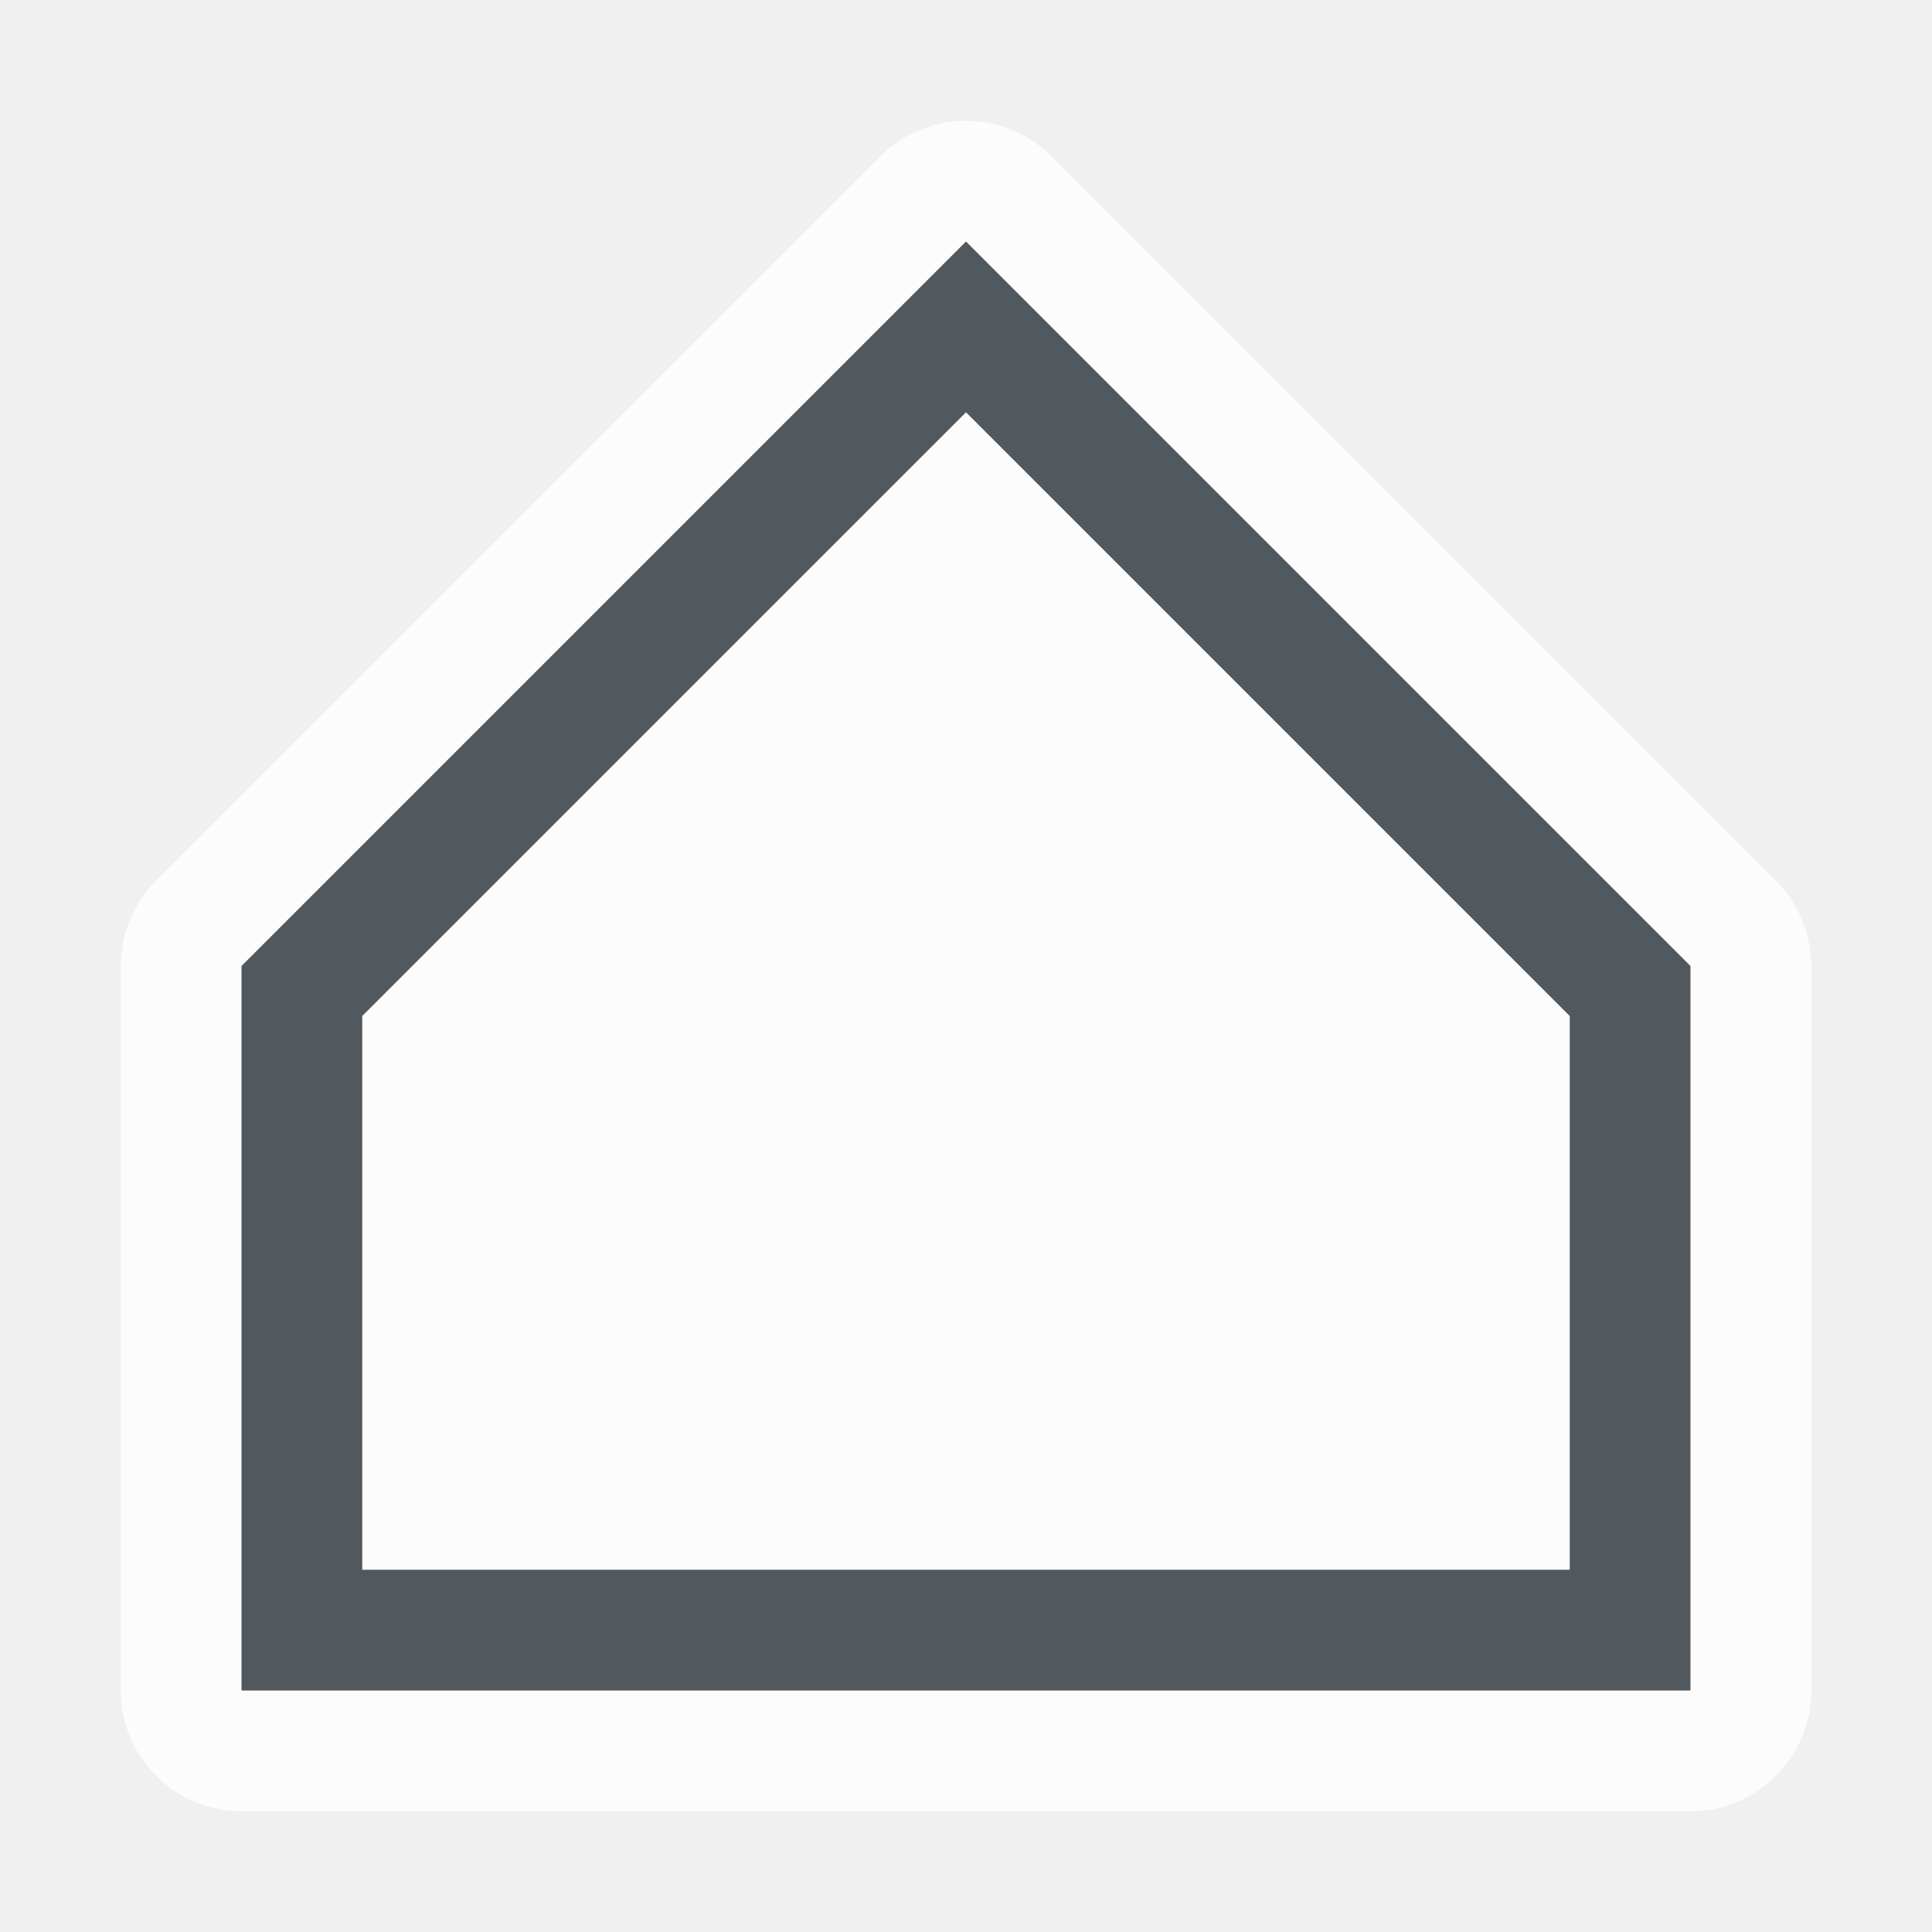
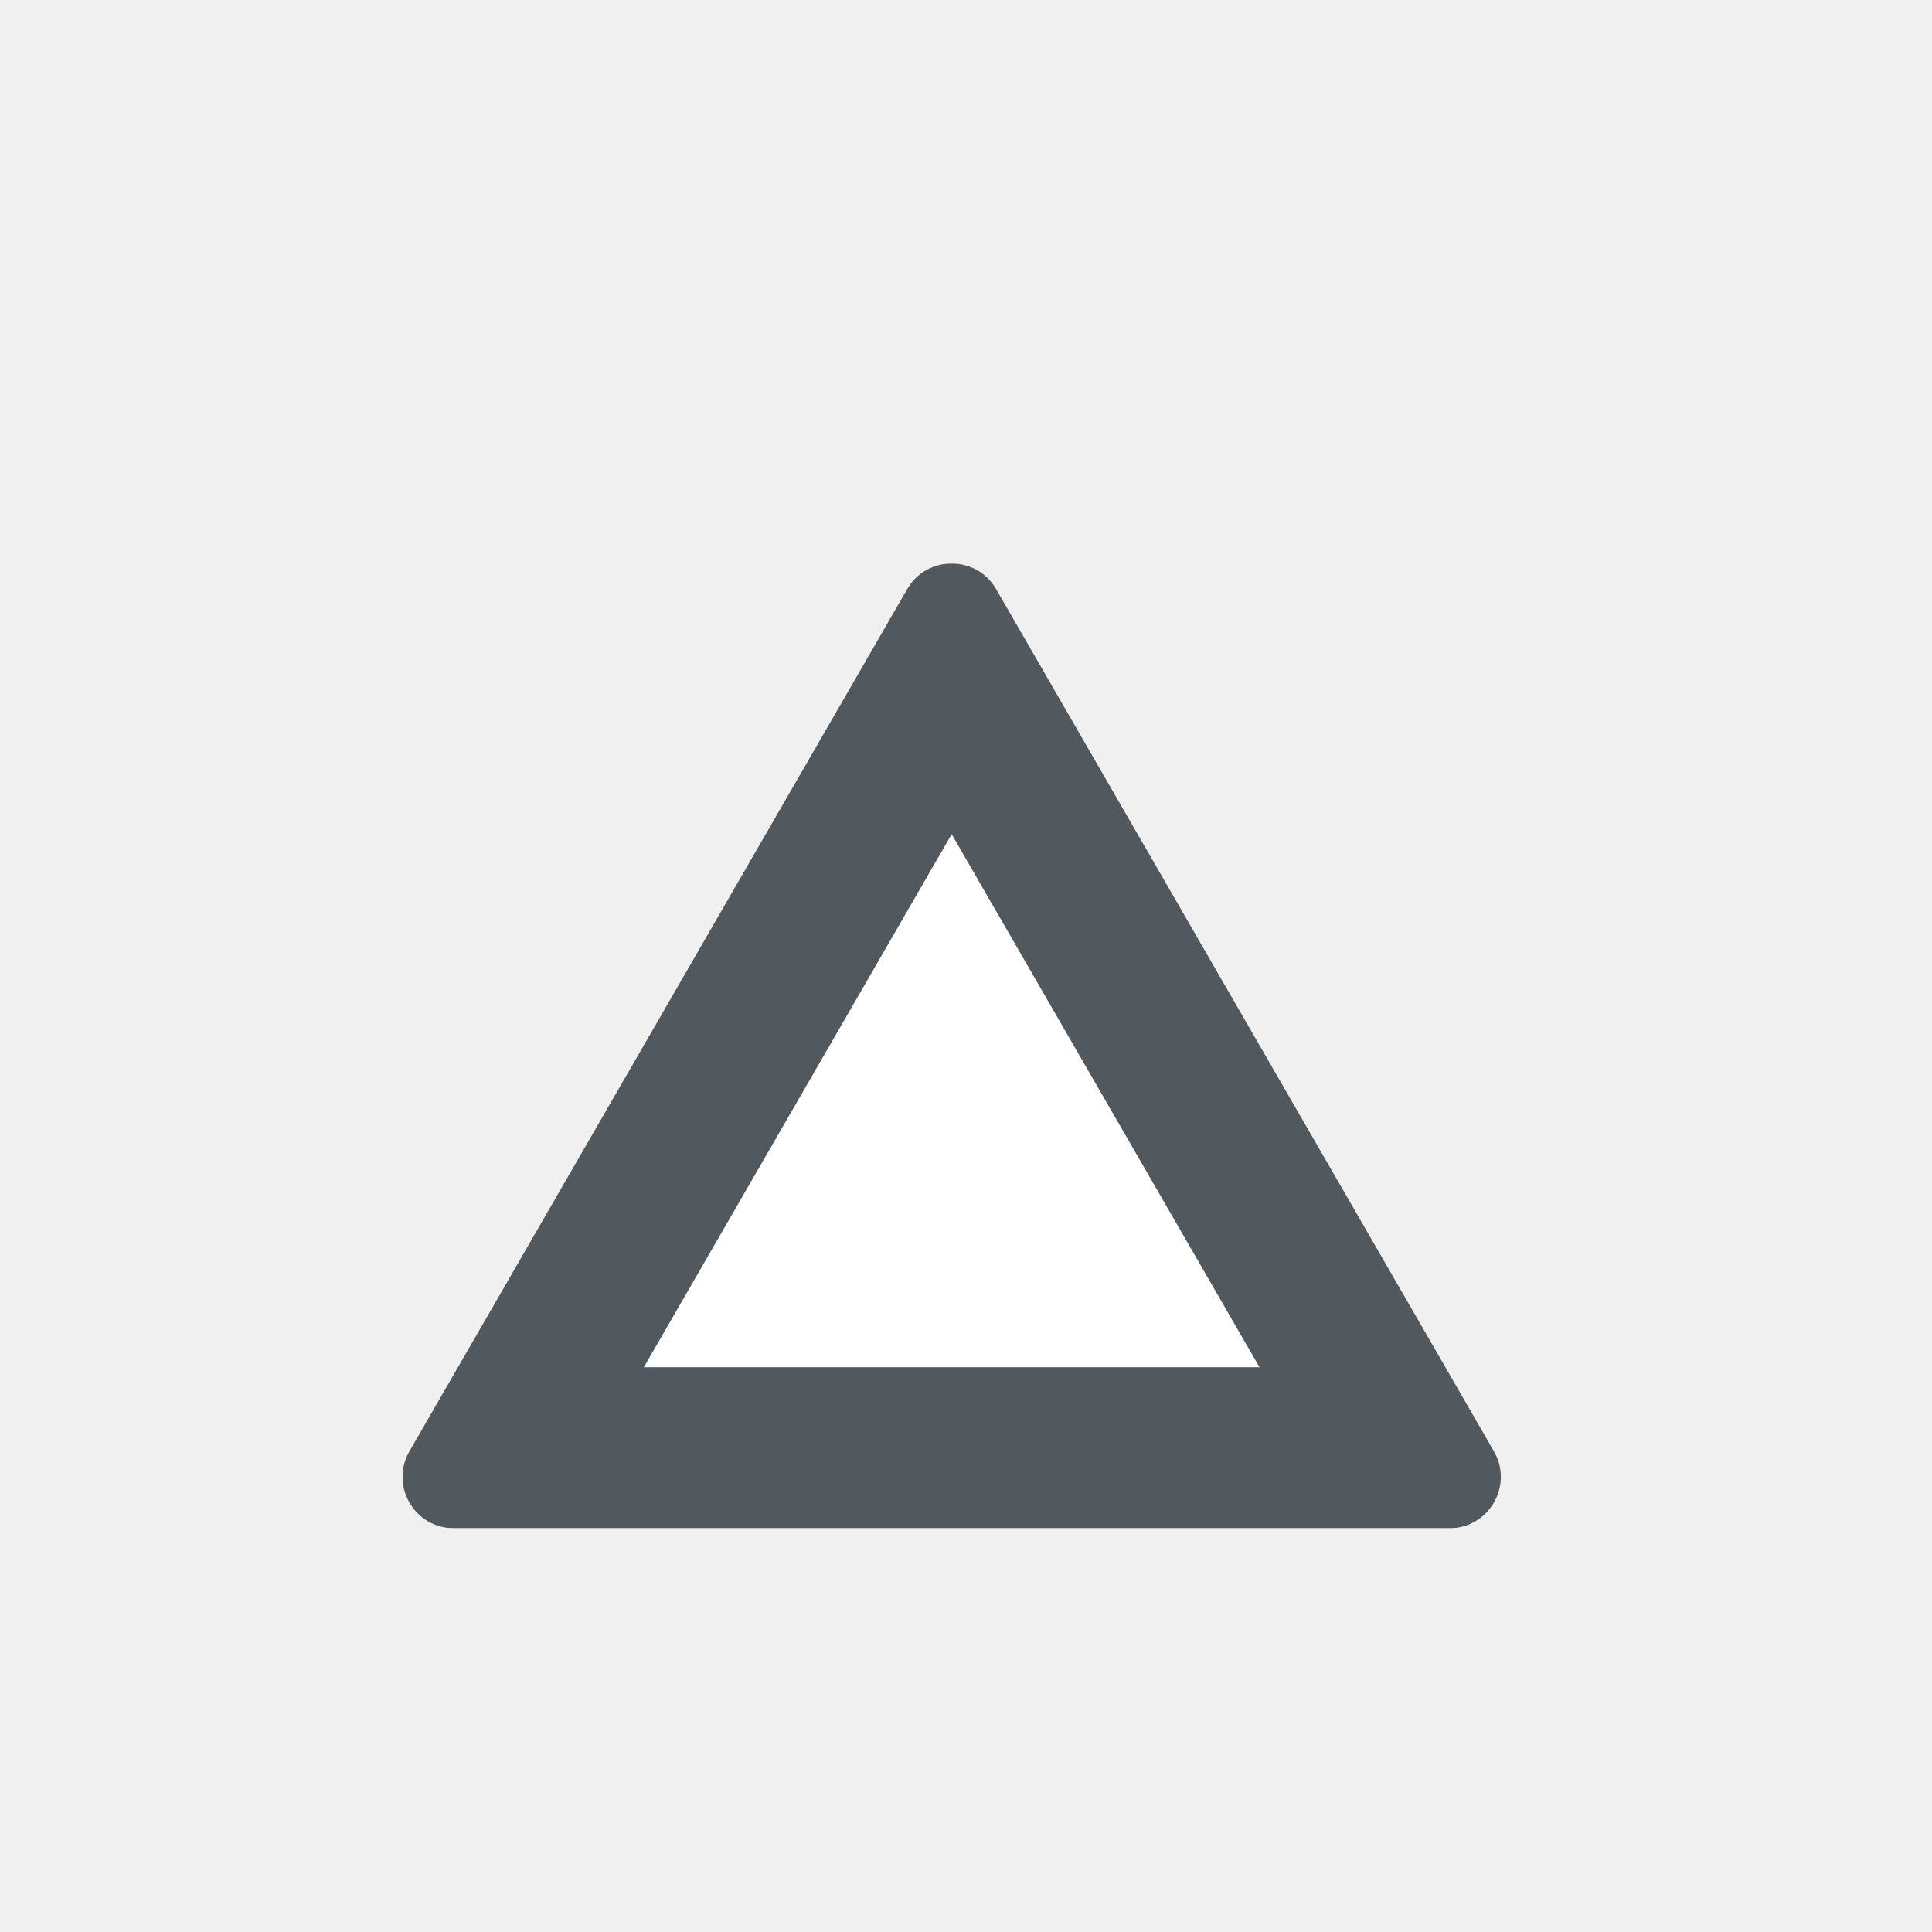
- <svg xmlns="http://www.w3.org/2000/svg" version="1.0" id="Layer_1" x="0px" y="0px" width="32px" height="32px" viewBox="0 0 32 32" enable-background="new 0 0 32 32" xml:space="preserve">
-   <g opacity="0.8">
-     <path fill="#FFFFFF" d="M28,30H4c-1.104,0-2-0.896-2-2V16c0-0.53,0.211-1.039,0.586-1.414l12-12c0.78-0.781,2.047-0.781,2.828,0   l12,12C29.789,14.961,30,15.47,30,16v12C30,29.104,29.104,30,28,30z" />
-   </g>
-   <g>
-     <path id="path-1_2_" fill="#52595E" d="M16,6.829l10,10V26H6v-9.172L16,6.829 M16,4L4,16v12h24V16L16,4L16,4z" />
+ <svg xmlns="http://www.w3.org/2000/svg" xmlns:xlink="http://www.w3.org/1999/xlink" width="24px" height="24px" viewBox="0 0 24 24" version="1.1">
+   <defs>
+     <polygon id="path-1" points="1.5275731e-16 11.999 1.5275731e-16 0.015 13.644 0.015 13.644 11.999 0 11.999" />
+   </defs>
+   <g id="Symbols" stroke="none" stroke-width="1" fill="none" fill-rule="evenodd">
+     <g id="icons/UGD-legend-camp-un">
+       <g id="Page-1" transform="translate(5, 6)">
+         <polygon id="Fill-1" fill="#FFFFFF" points="1.264 11.986 12.379 11.986 6.822 2.361" />
+         <g id="Group-4" transform="translate(0, 0.9854)">
+           <mask id="mask-2" fill="white">
+             <use xlink:href="#path-1" />
+           </mask>
+           <g id="Clip-3" />
+           <path d="M6.822,0.015 C6.607,0.015 6.392,0.12 6.269,0.334 L0.086,11.043 C-0.159,11.469 0.148,11.999 0.639,11.999 L13.005,11.999 C13.496,11.999 13.803,11.469 13.558,11.043 L7.375,0.334 C7.252,0.12 7.037,0.015 6.822,0.015 M6.822,3.377 L10.646,9.999 L2.998,9.999 L6.822,3.377 M8.001,1.333 L8.006,1.333 L8.001,1.333" id="Fill-2" fill="#52595E" mask="url(#mask-2)" />
+         </g>
+       </g>
+     </g>
  </g>
</svg>
